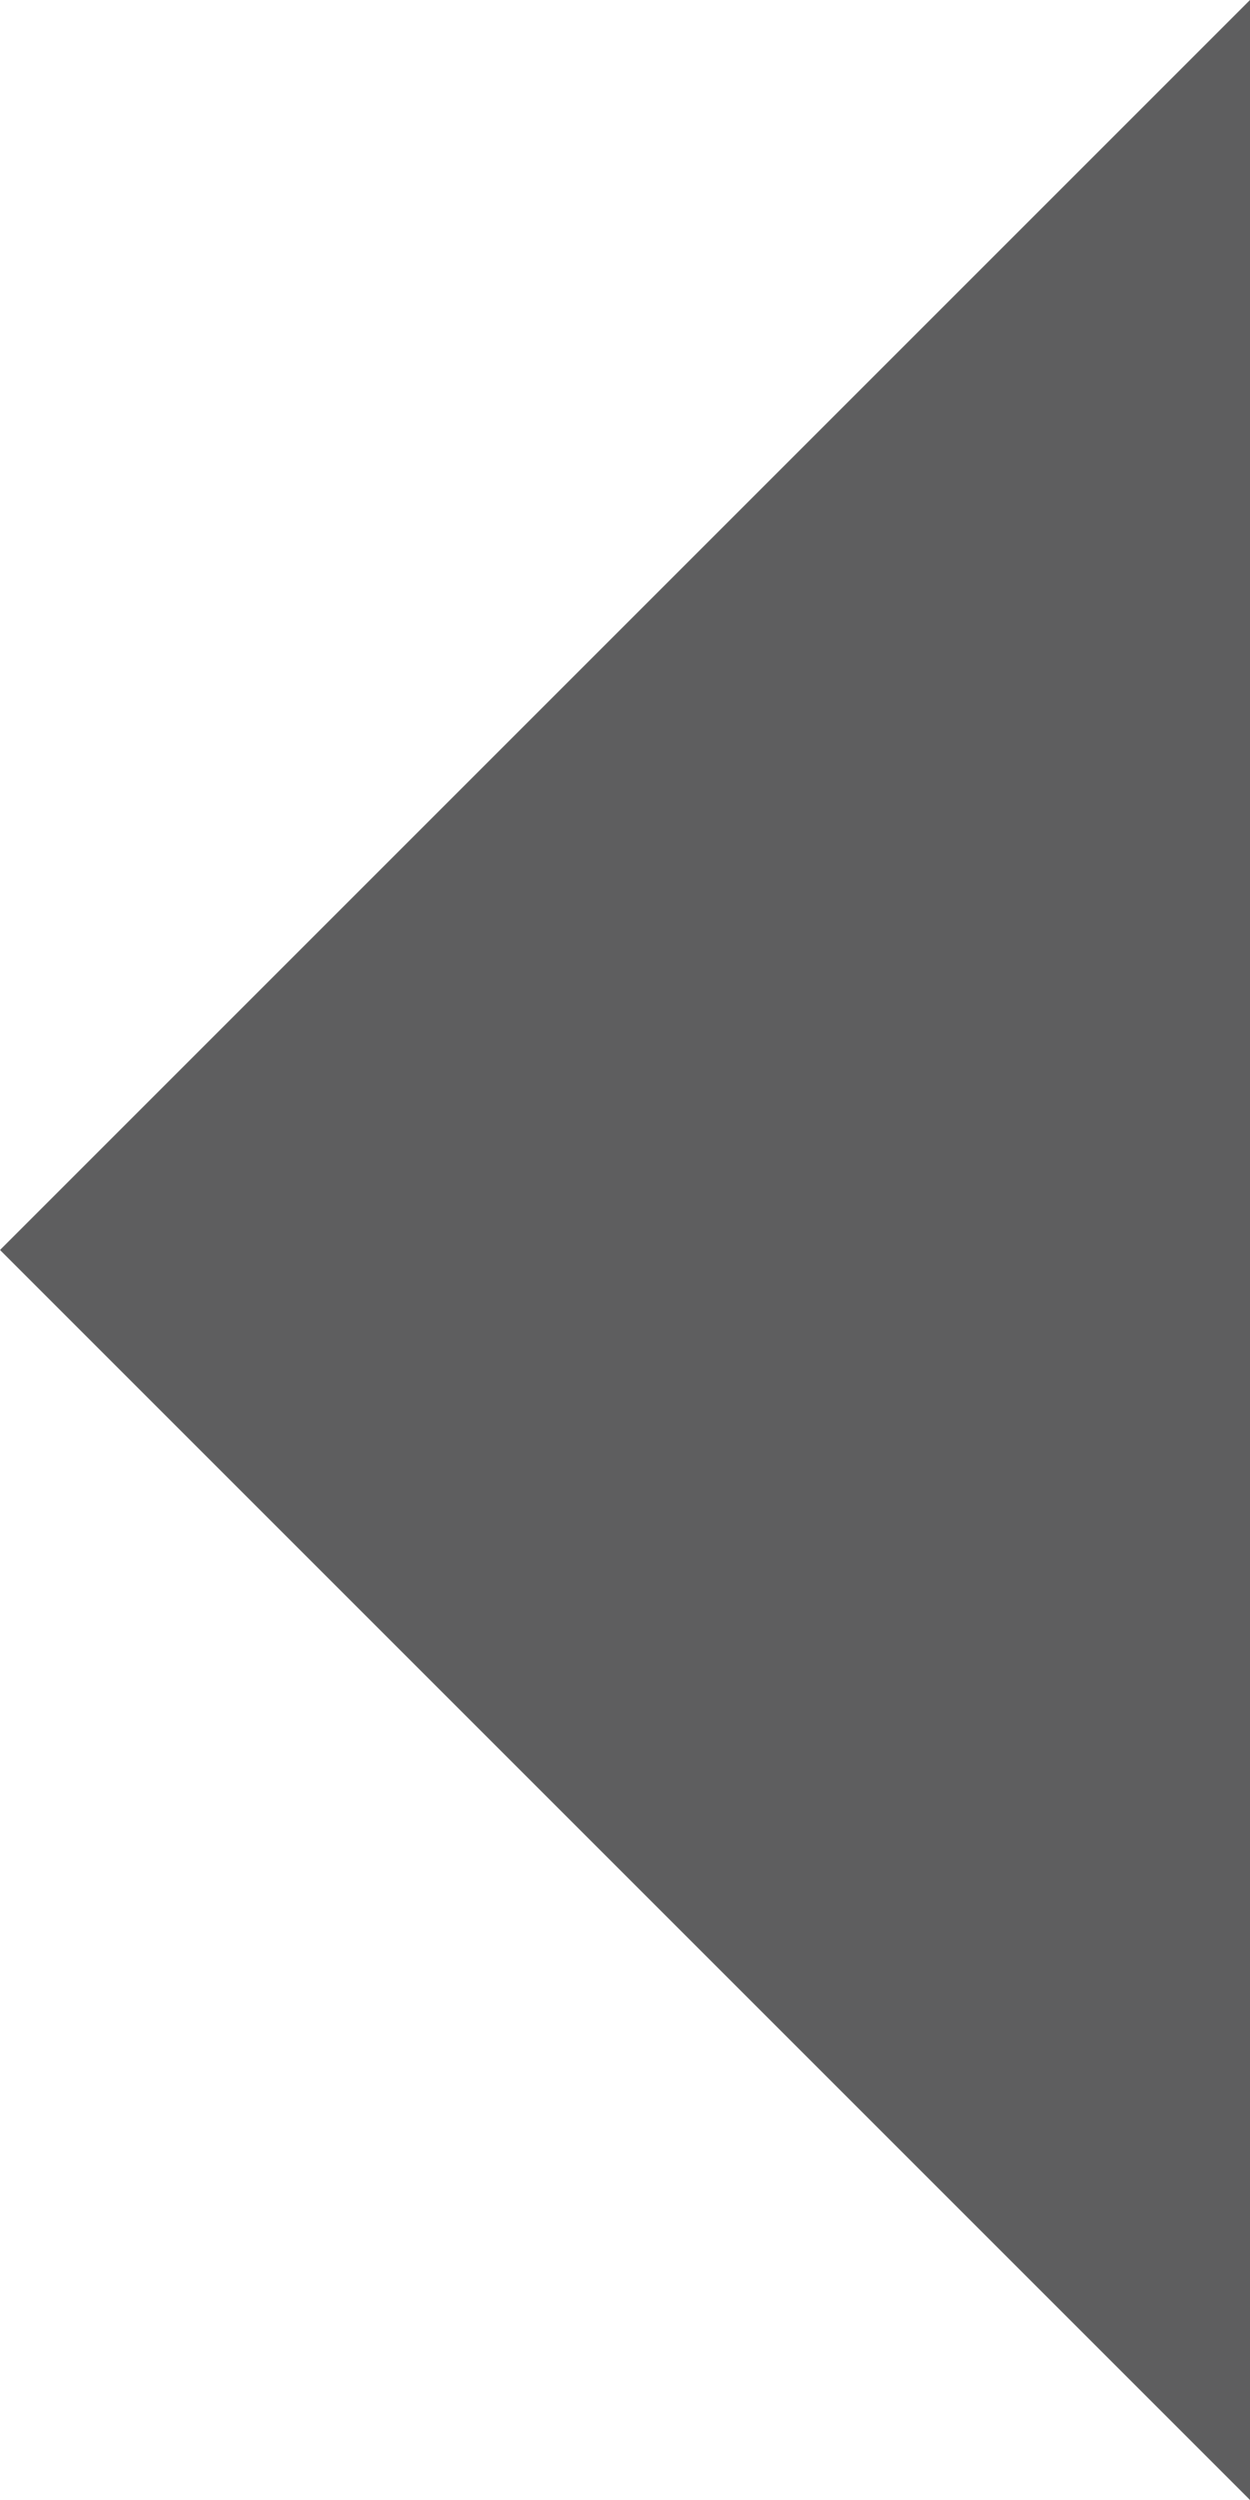
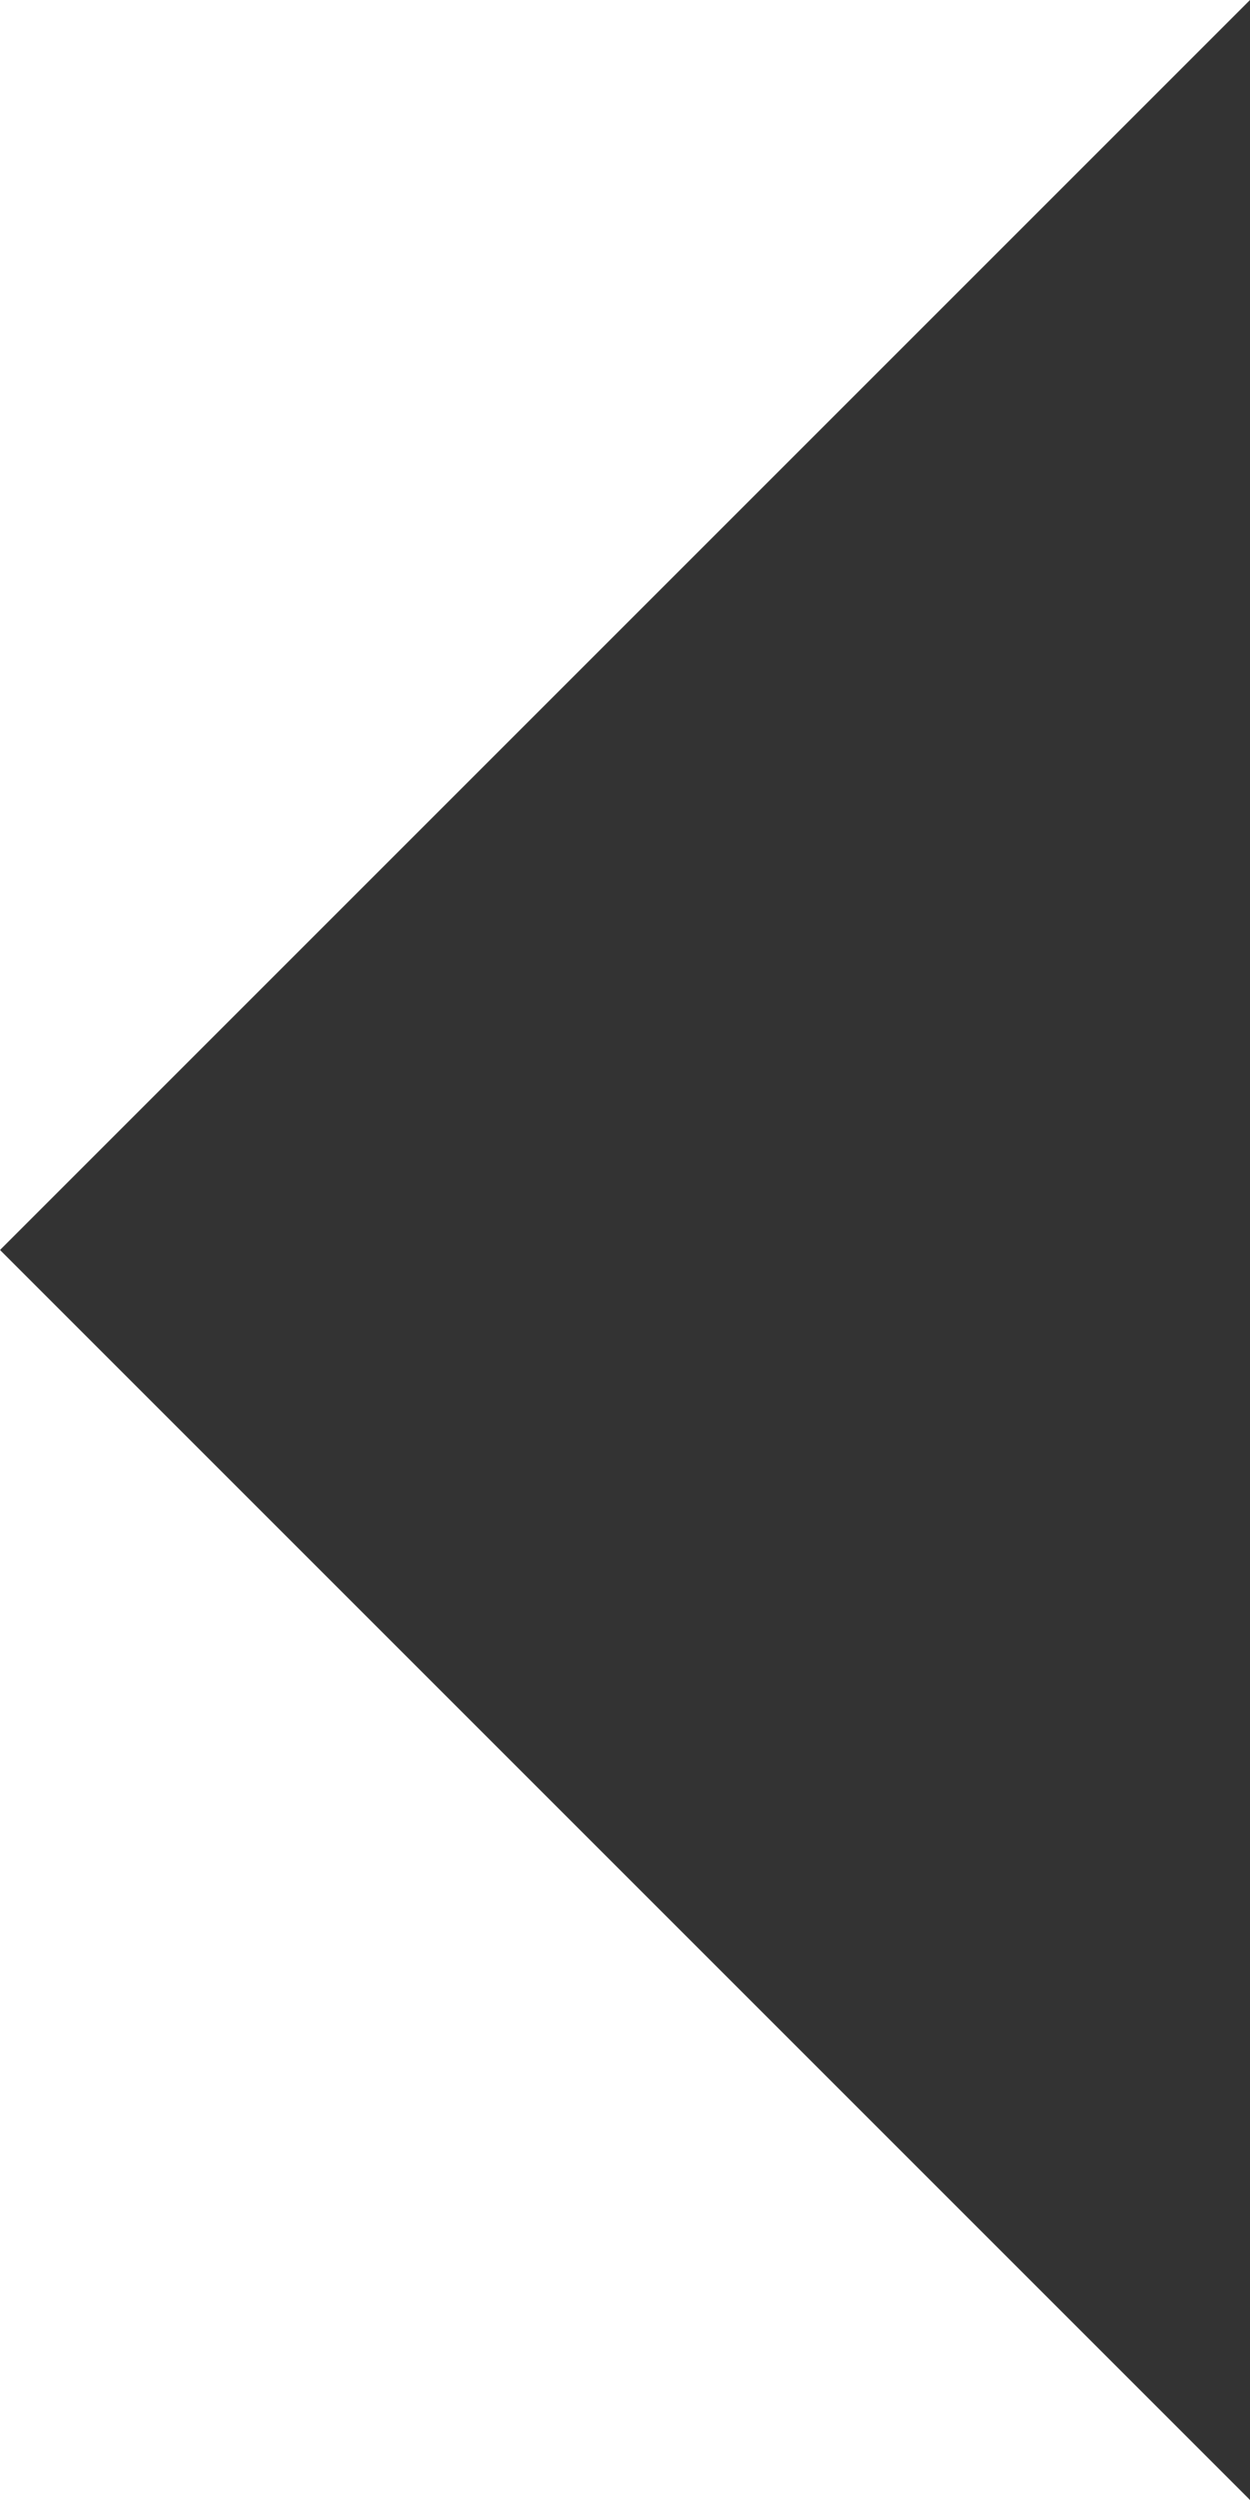
<svg xmlns="http://www.w3.org/2000/svg" version="1.1" viewBox="0 0 36 72">
  <g transform="translate(-279.1429,-439.2193)">
-     <polygon points="216,0,216,72,180,36" fill="#5e5e5f" transform="translate(99.14286,439.2193)" />
+     <polygon points="216,0,216,72,180,36" fill="#333333" transform="translate(99.14286,439.2193)" />
  </g>
</svg>
